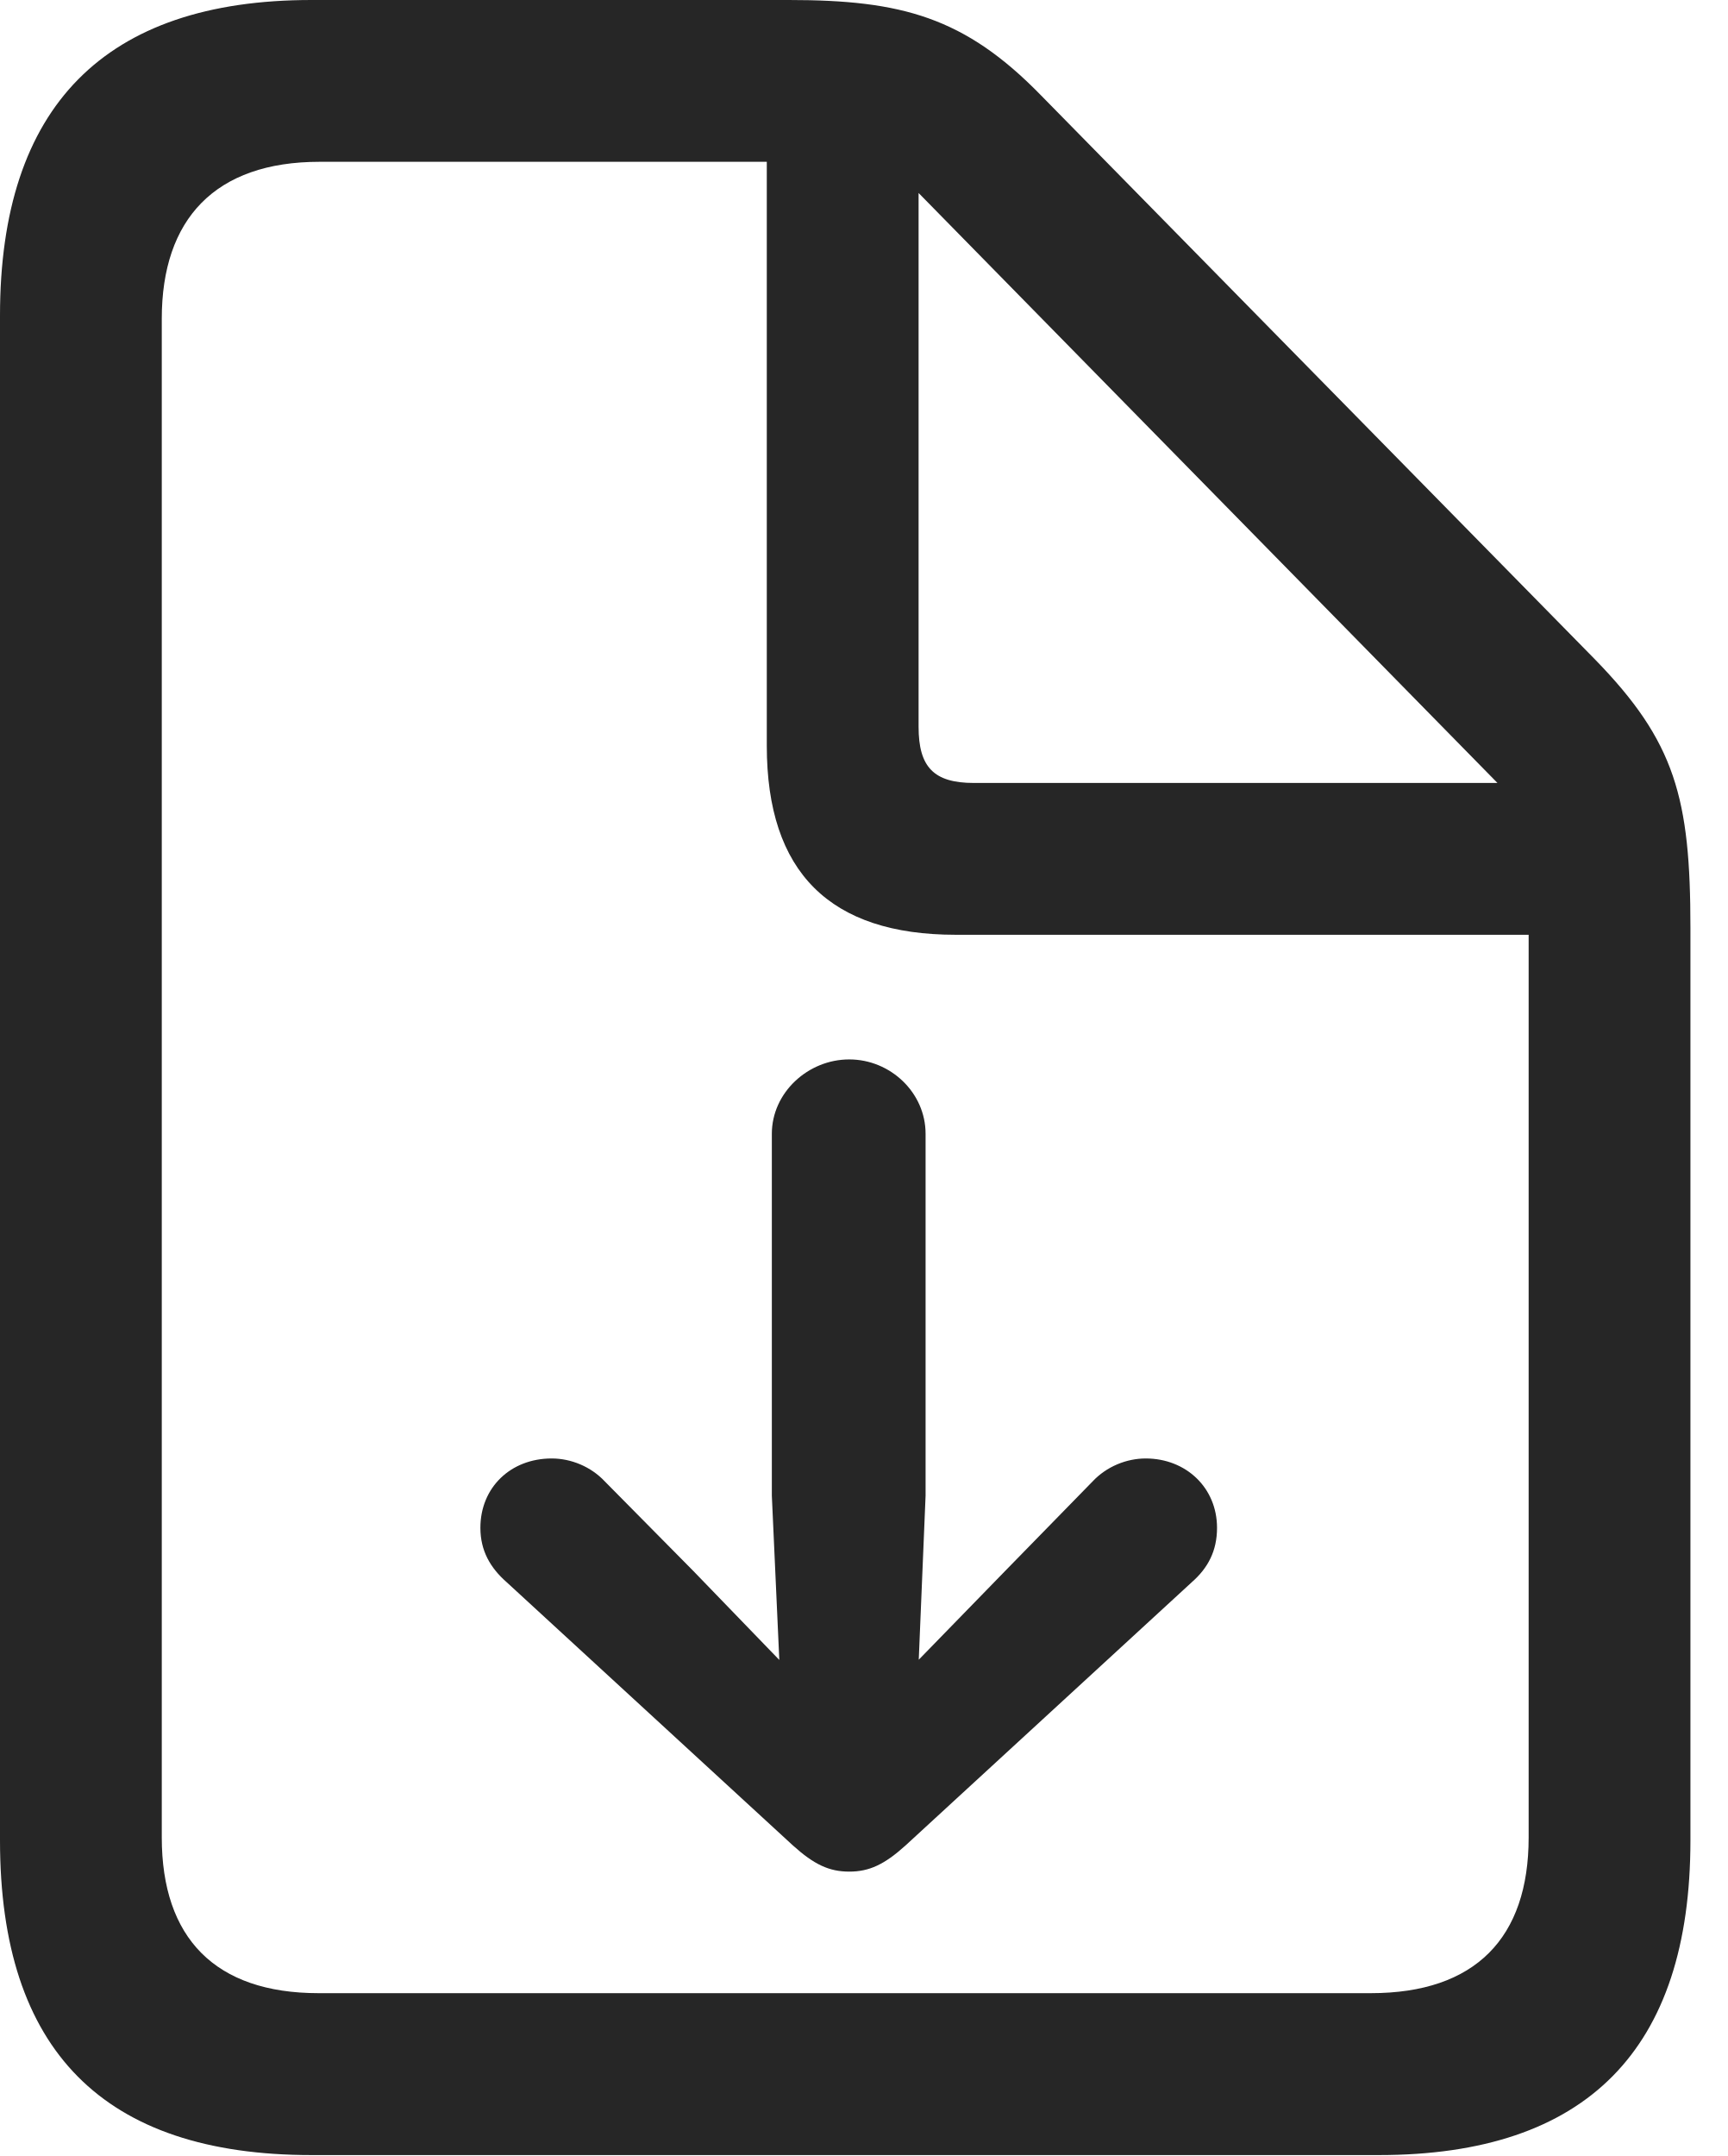
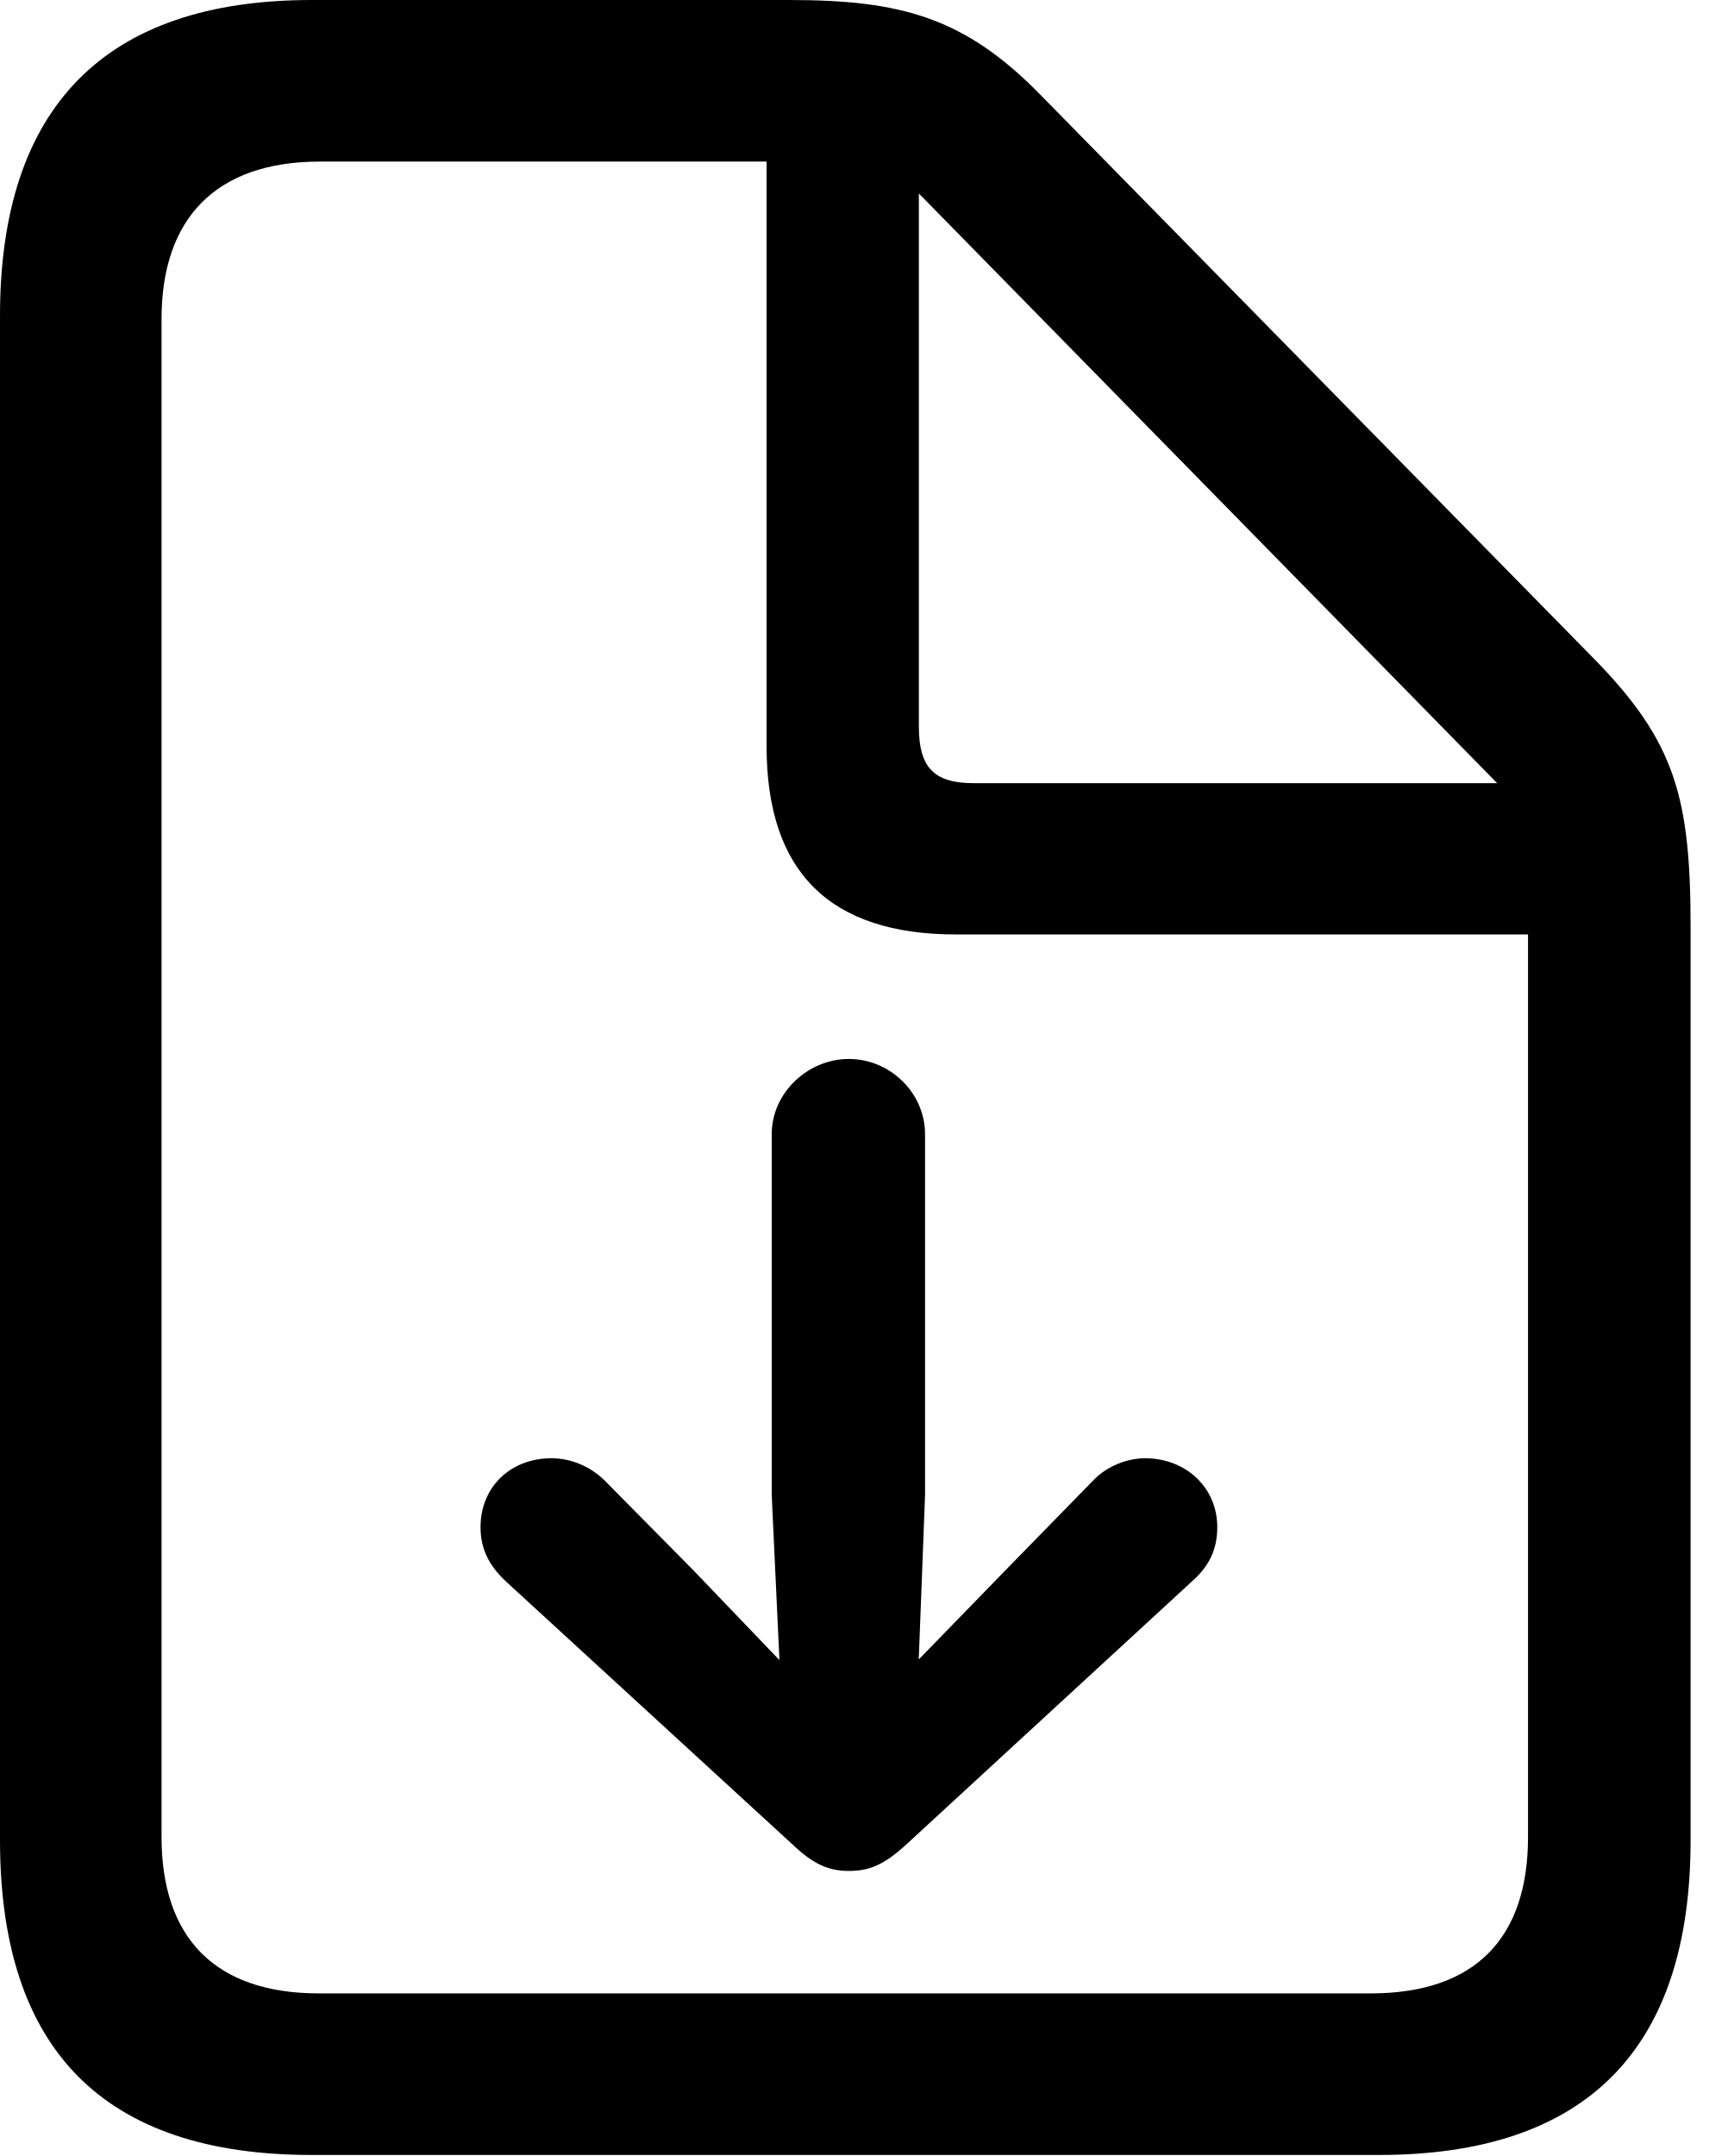
- <svg xmlns="http://www.w3.org/2000/svg" version="1.1" viewBox="0 0 16.787 20.947">
-   <g>
-     <rect height="20.947" opacity="0" width="16.787" x="0" y="0" />
-     <path d="M3.027 20.938L13.398 20.938C15.42 20.938 16.426 19.912 16.426 17.881L16.426 9.014C16.426 7.754 16.279 7.207 15.498 6.406L10.117 0.928C9.375 0.166 8.76 0 7.666 0L3.027 0C1.016 0 0 1.035 0 3.066L0 17.881C0 19.922 1.006 20.938 3.027 20.938ZM3.096 19.365C2.09 19.365 1.572 18.828 1.572 17.852L1.572 3.096C1.572 2.129 2.09 1.572 3.105 1.572L7.451 1.572L7.451 7.246C7.451 8.477 8.066 9.082 9.287 9.082L14.854 9.082L14.854 17.852C14.854 18.828 14.336 19.365 13.32 19.365ZM9.463 7.607C9.072 7.607 8.926 7.451 8.926 7.061L8.926 1.875L14.551 7.607Z" fill="black" fill-opacity="0.85" />
-     <path d="M5.361 14.17C4.961 14.17 4.668 14.453 4.668 14.844C4.668 15.068 4.766 15.234 4.922 15.371L7.705 17.93C7.91 18.115 8.057 18.184 8.252 18.184C8.447 18.184 8.594 18.115 8.799 17.93L11.582 15.371C11.738 15.234 11.826 15.068 11.826 14.844C11.826 14.453 11.523 14.17 11.133 14.17C10.947 14.17 10.752 14.248 10.615 14.395L9.766 15.264L8.369 16.699L8.125 16.699L6.738 15.264L5.879 14.395C5.742 14.248 5.547 14.17 5.361 14.17ZM8.252 10.293C7.852 10.293 7.5 10.615 7.5 11.016L7.5 14.531L7.607 16.885C7.646 17.725 8.857 17.725 8.896 16.885L8.994 14.531L8.994 11.016C8.994 10.615 8.652 10.293 8.252 10.293Z" fill="black" fill-opacity="0.85" />
-   </g>
+ <svg xmlns="http://www.w3.org/2000/svg" version="1.1" viewBox="0 0 16.79 20.95">
+   <path d="M3.03 20.94L13.4 20.94C15.42 20.94 16.43 19.91 16.43 17.88L16.43 9.01C16.43 7.75 16.28 7.21 15.5 6.41L10.12 0.93C9.38 0.17 8.76 0 7.67 0L3.03 0C1.02 0 0 1.04 0 3.07L0 17.88C0 19.92 1.01 20.94 3.03 20.94ZM3.1 19.37C2.09 19.37 1.57 18.83 1.57 17.85L1.57 3.1C1.57 2.13 2.09 1.57 3.11 1.57L7.45 1.57L7.45 7.25C7.45 8.48 8.07 9.08 9.29 9.08L14.85 9.08L14.85 17.85C14.85 18.83 14.34 19.37 13.32 19.37ZM9.46 7.61C9.07 7.61 8.93 7.45 8.93 7.06L8.93 1.88L14.55 7.61Z" fill="black" />
+   <path d="M5.36 14.17C4.96 14.17 4.67 14.45 4.67 14.84C4.67 15.07 4.77 15.23 4.92 15.37L7.71 17.93C7.91 18.12 8.06 18.18 8.25 18.18C8.45 18.18 8.59 18.12 8.8 17.93L11.58 15.37C11.74 15.23 11.83 15.07 11.83 14.84C11.83 14.45 11.52 14.17 11.13 14.17C10.95 14.17 10.75 14.25 10.62 14.39L9.77 15.26L8.37 16.7L8.12 16.7L6.74 15.26L5.88 14.39C5.74 14.25 5.55 14.17 5.36 14.17ZM8.25 10.29C7.85 10.29 7.5 10.62 7.5 11.02L7.5 14.53L7.61 16.88C7.65 17.72 8.86 17.72 8.9 16.88L8.99 14.53L8.99 11.02C8.99 10.62 8.65 10.29 8.25 10.29Z" fill="black" />
</svg>
